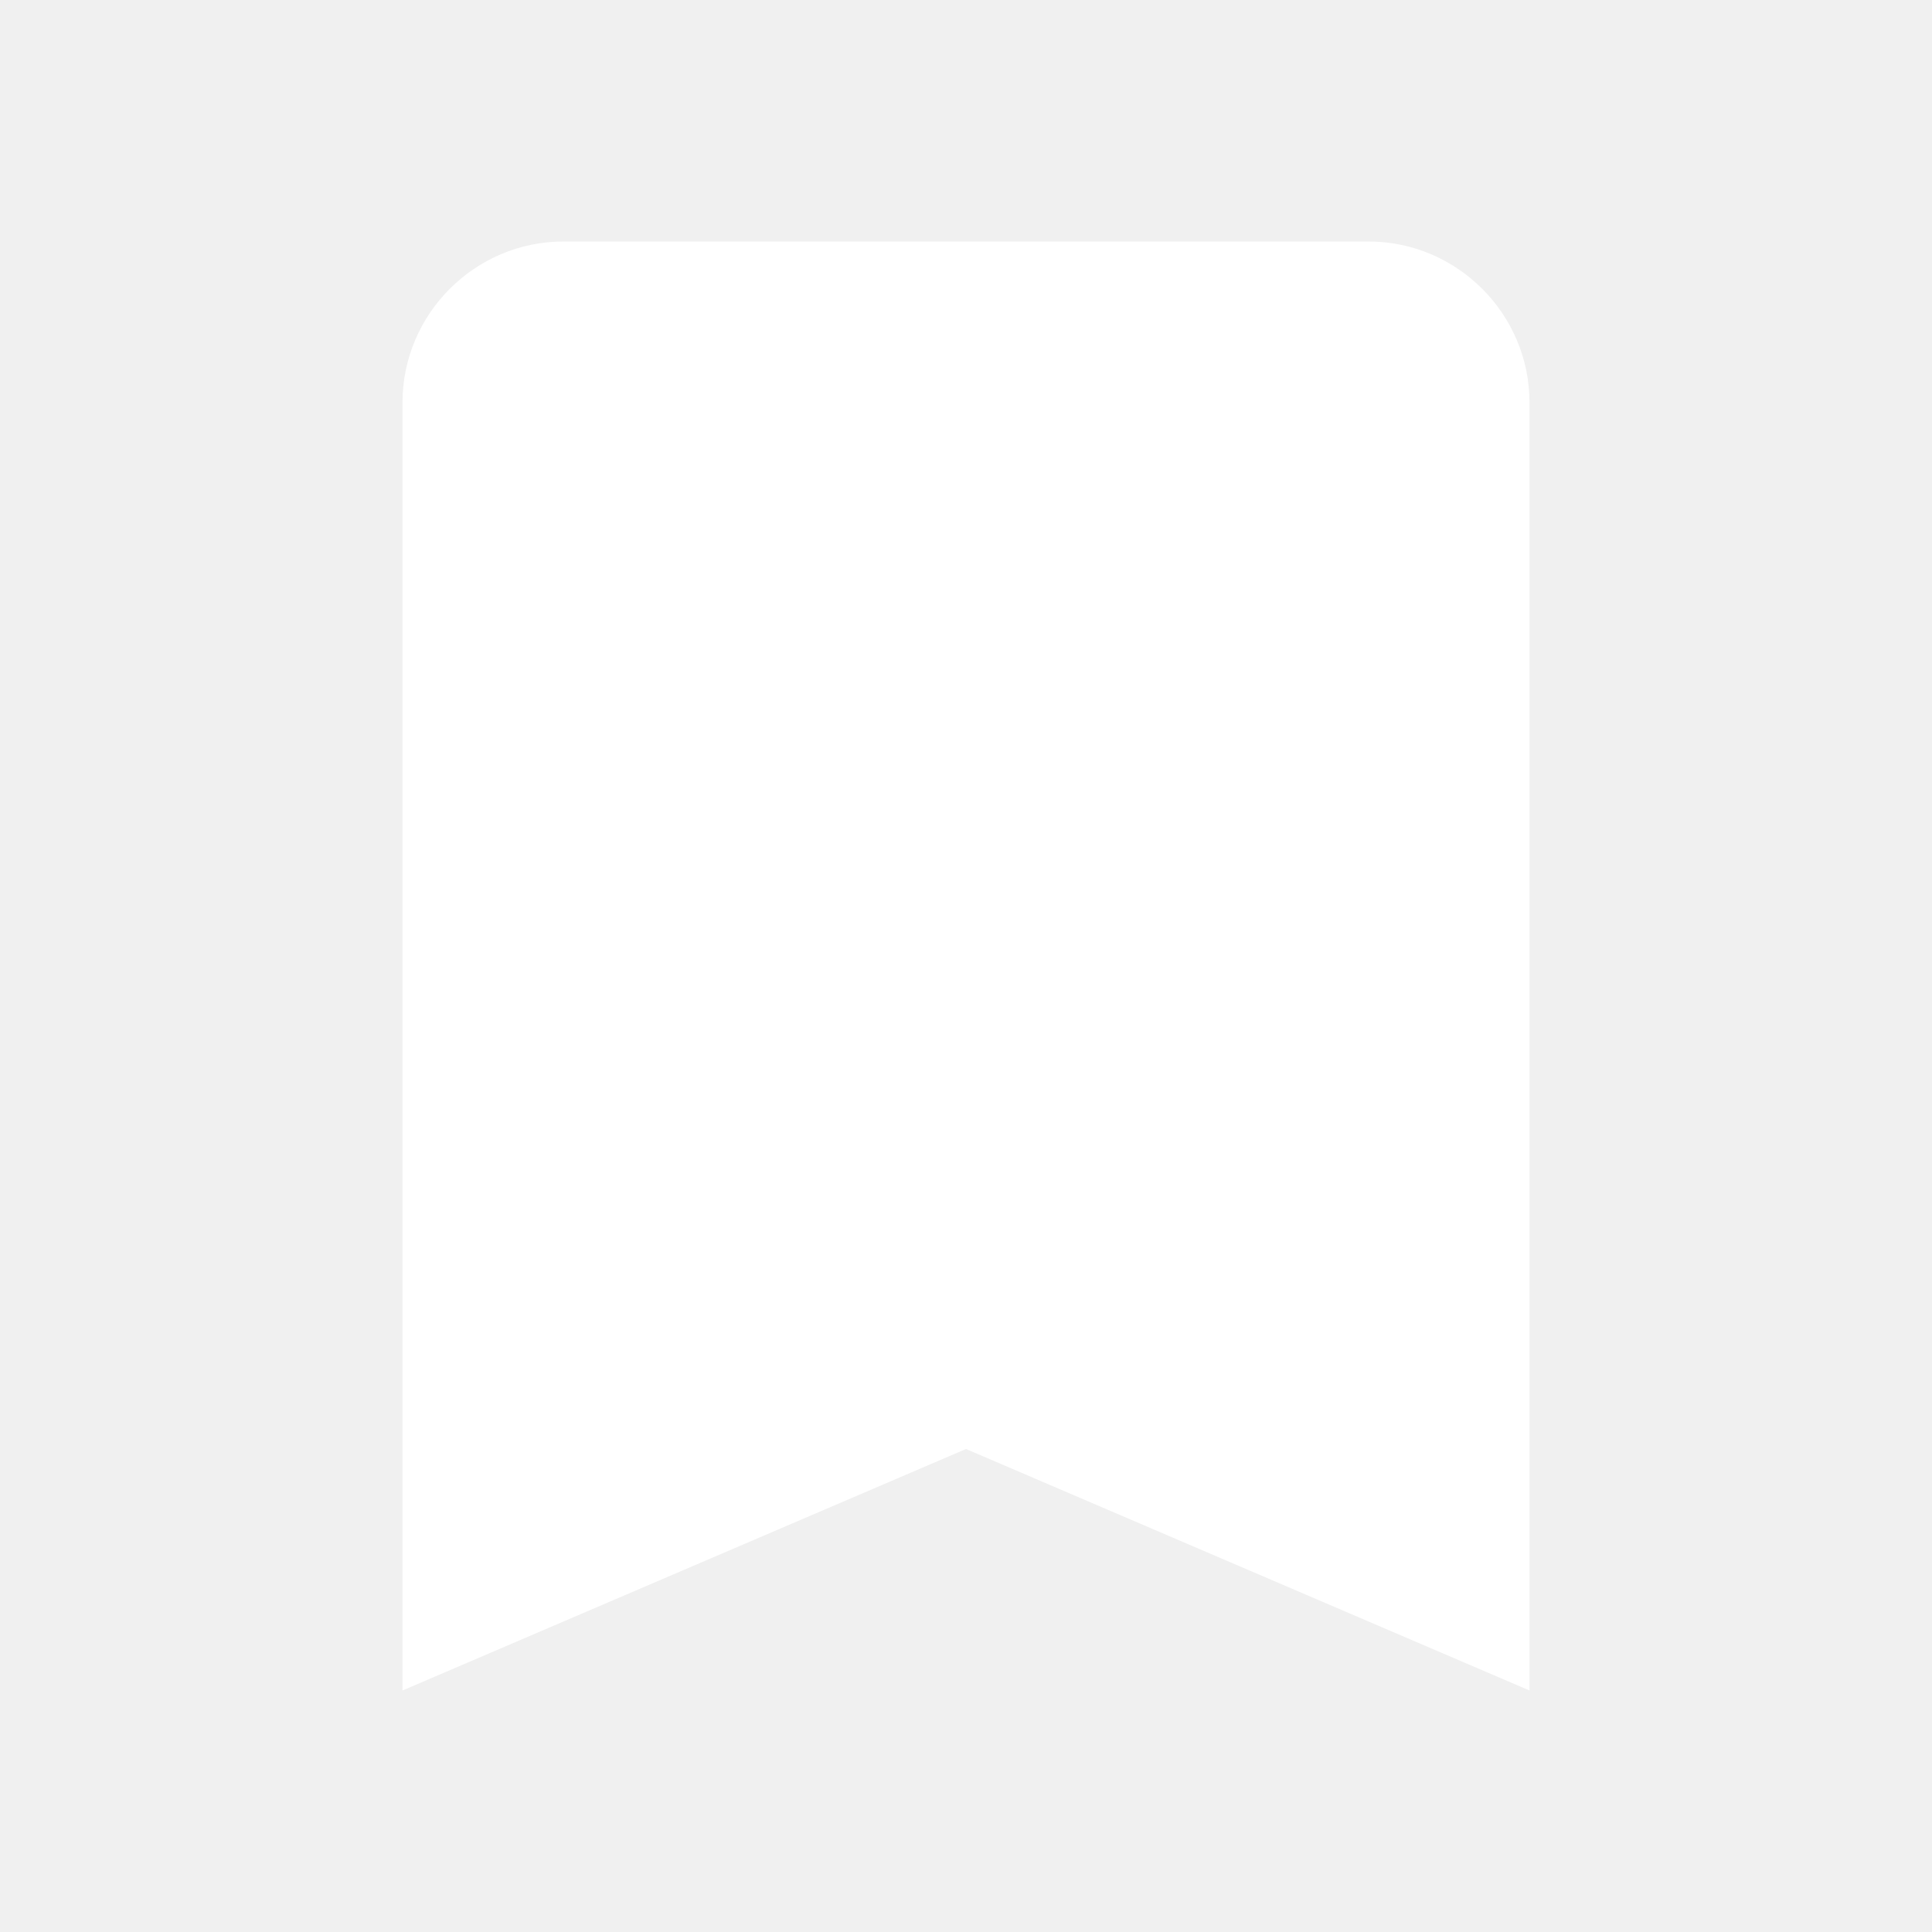
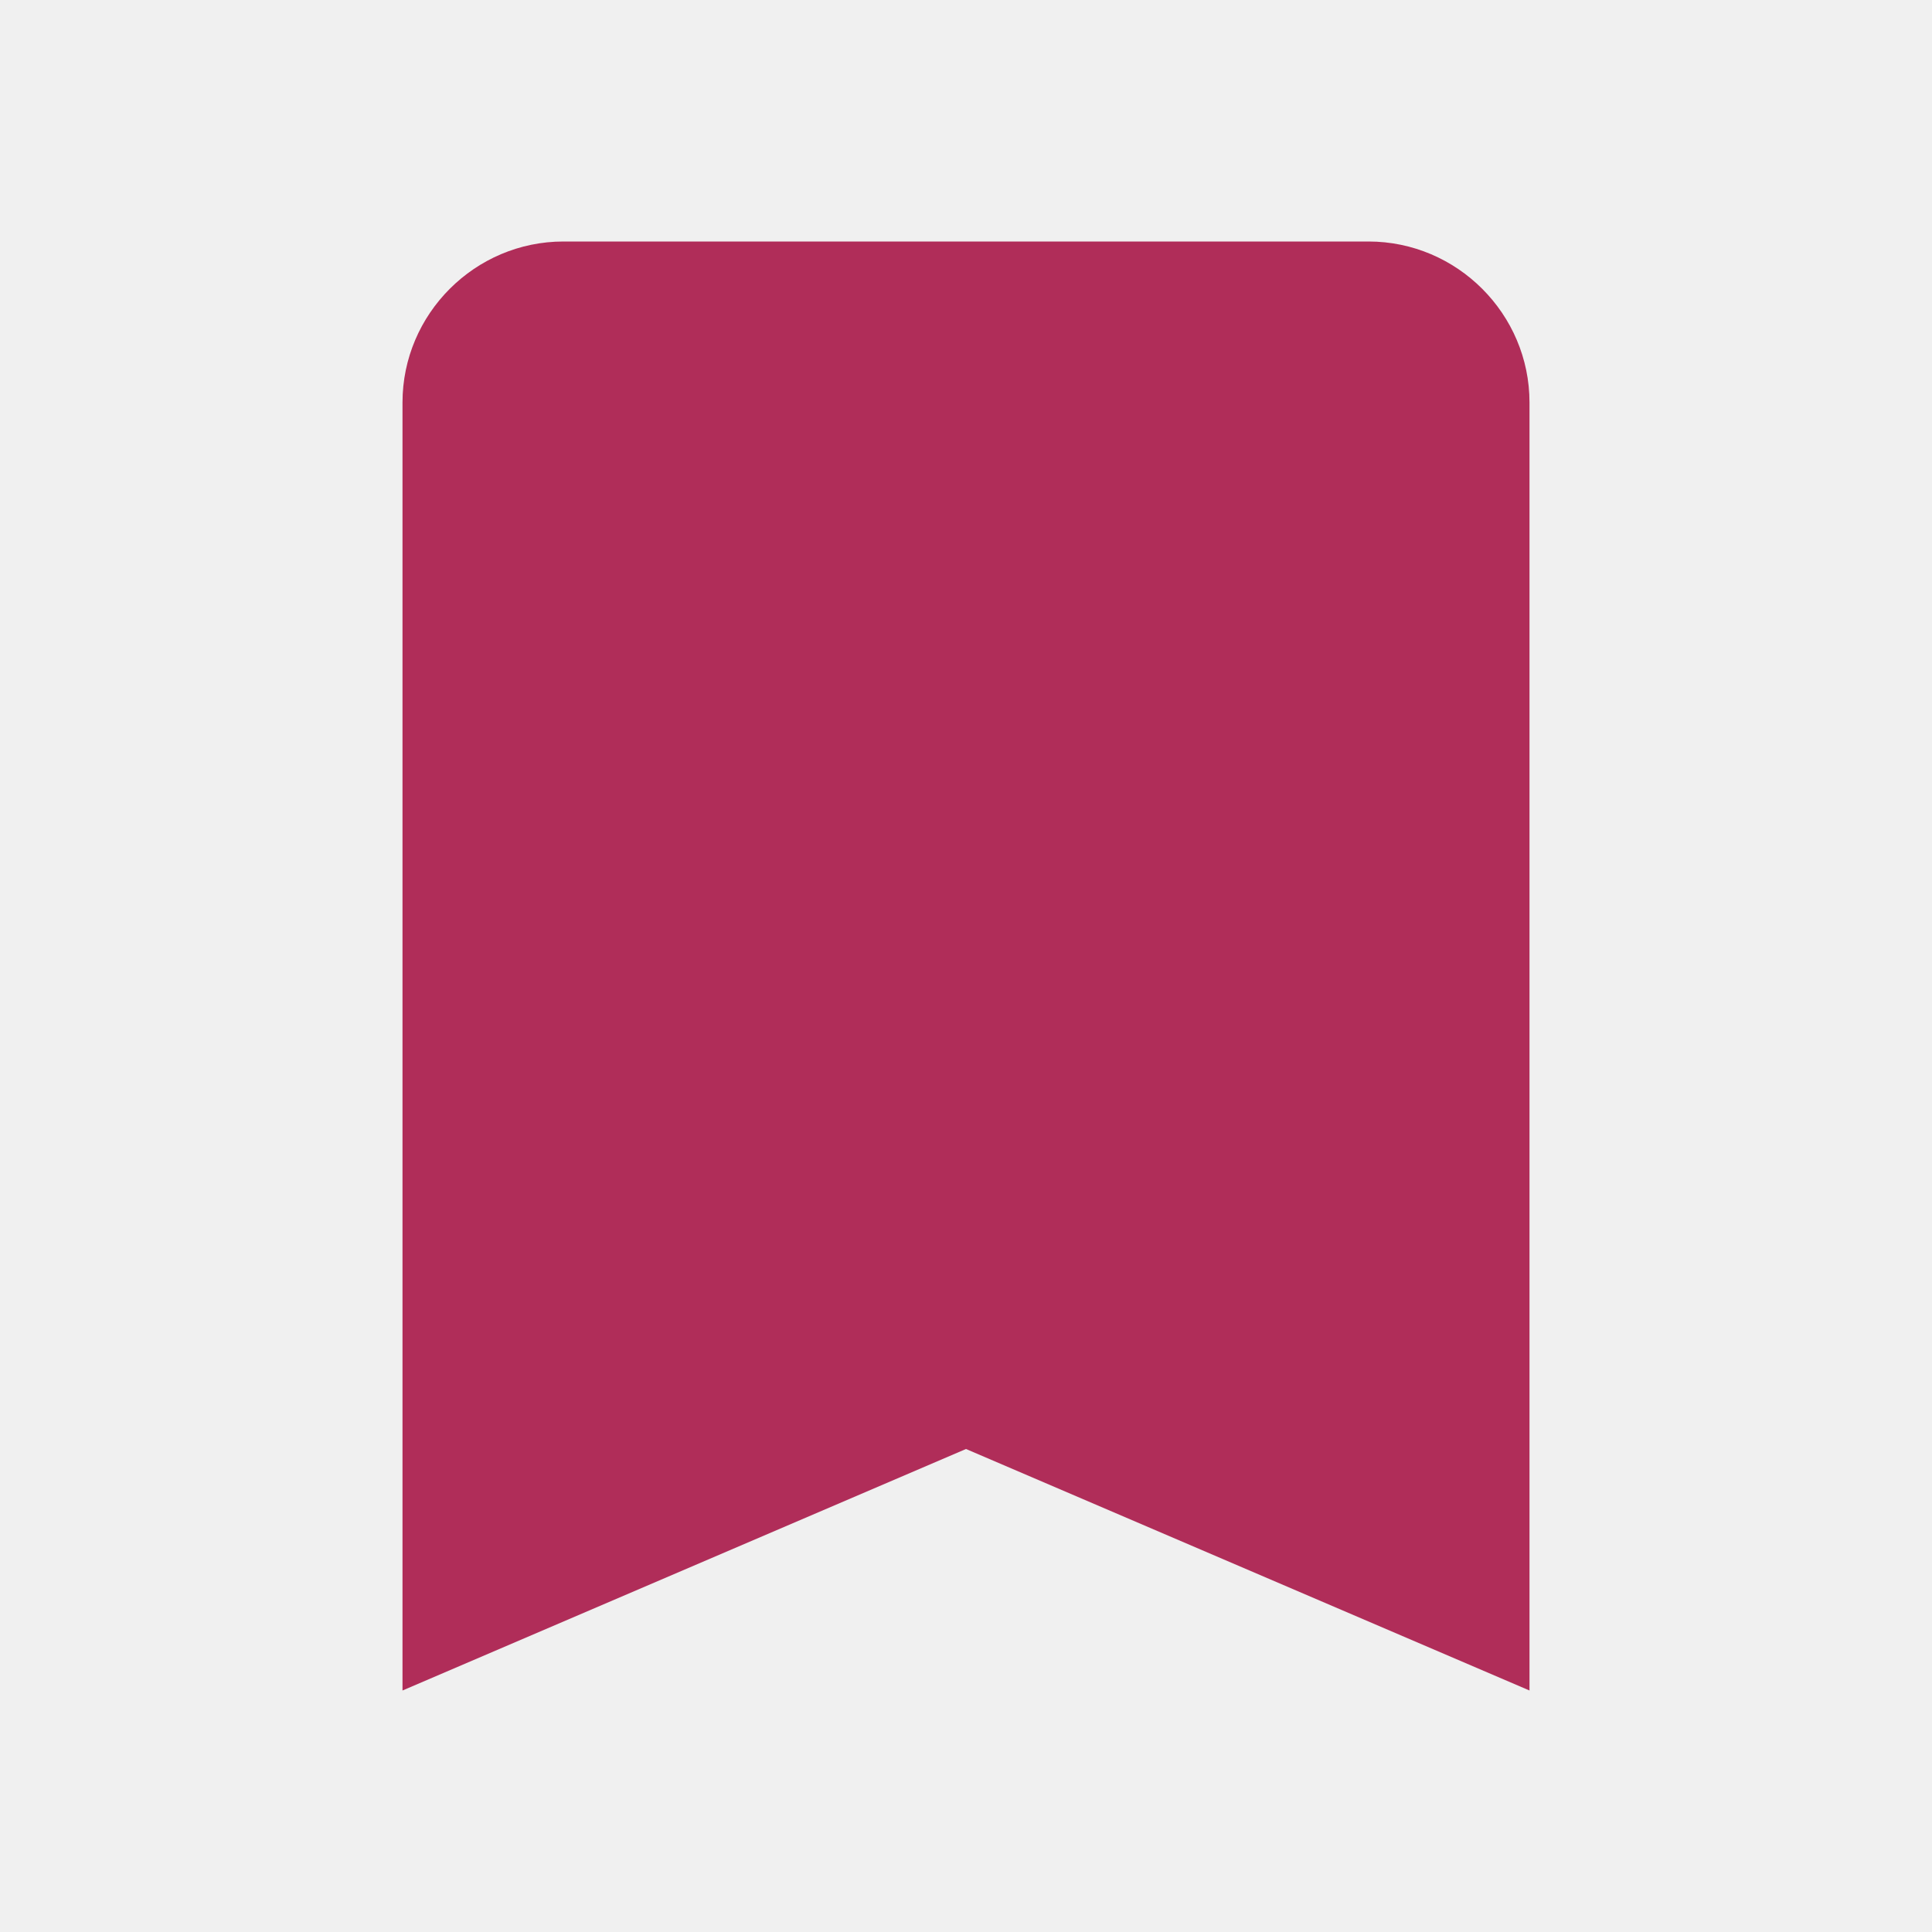
- <svg xmlns="http://www.w3.org/2000/svg" height="24px" viewBox="0 0 24 24" width="24px" fill="#FFFFFF">
+ <svg xmlns="http://www.w3.org/2000/svg" height="24px" viewBox="0 0 24 24" width="24px" fill="#b02d59">
  <path d="M0 0h24v24H0V0z" fill="none" />
  <path d="M17 3H7c-1.1 0-2 .9-2 2v16l7-3 7 3V5c0-1.1-.9-2-2-2z" />
</svg>
